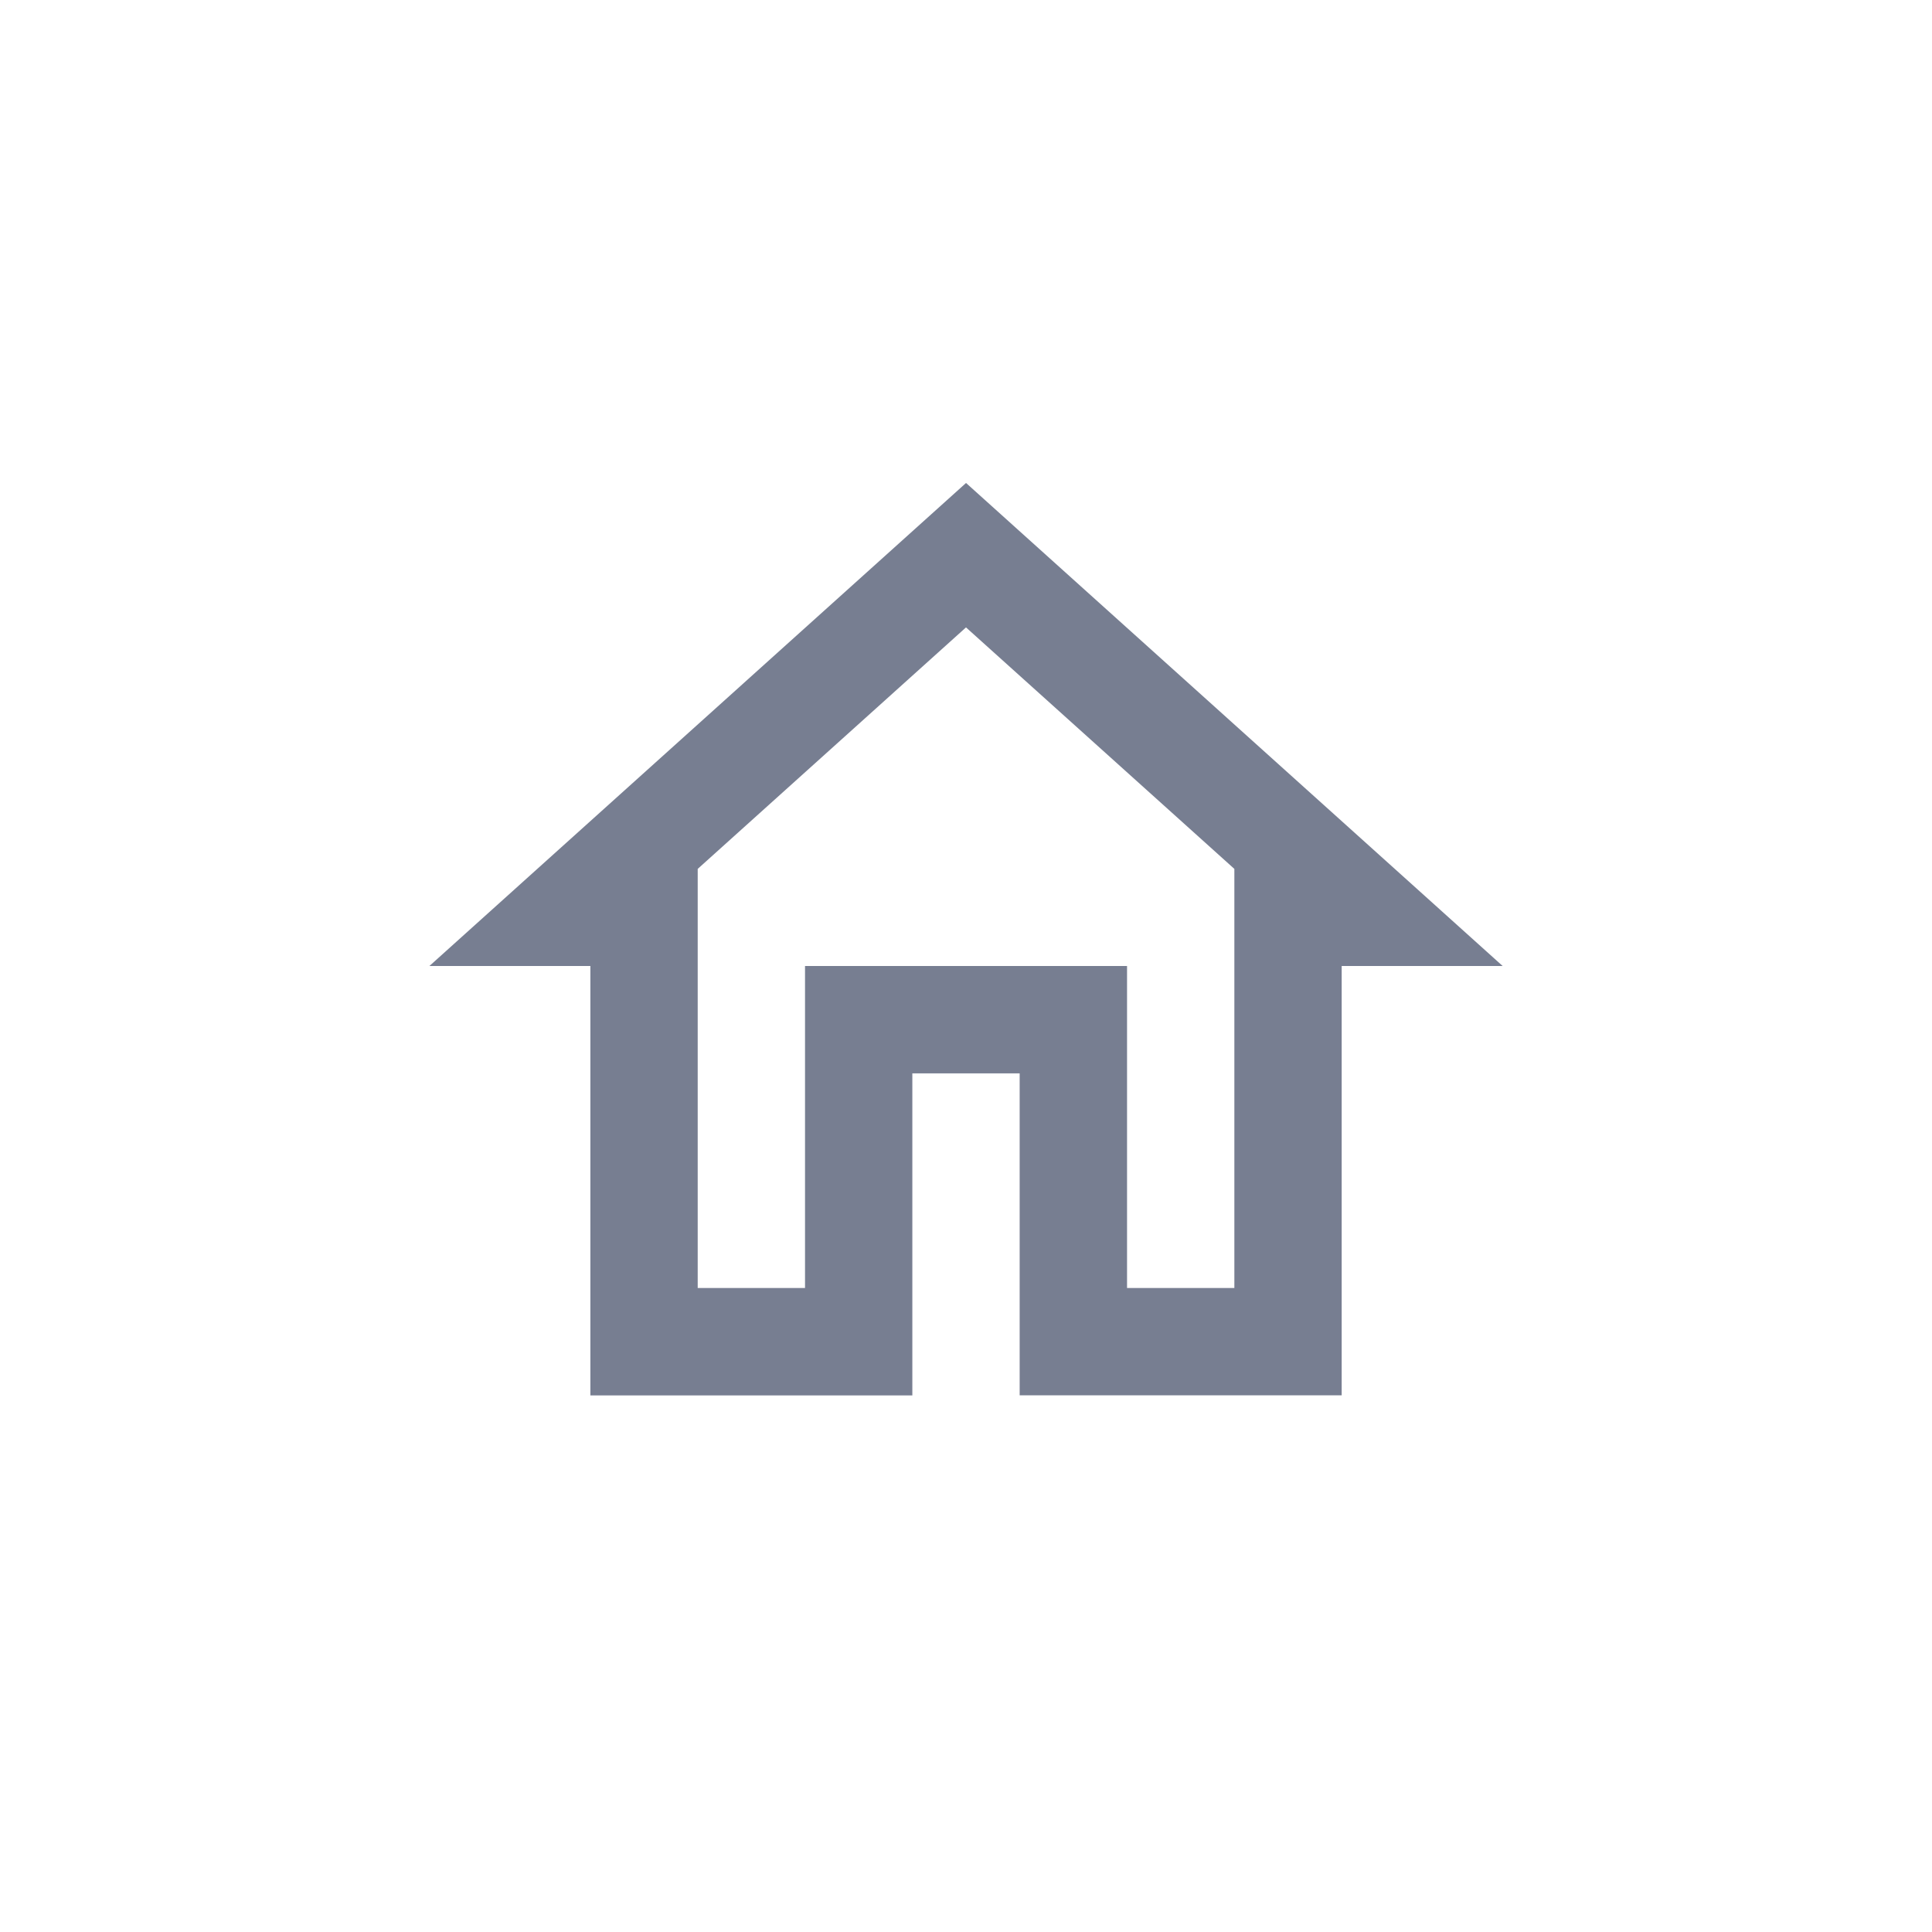
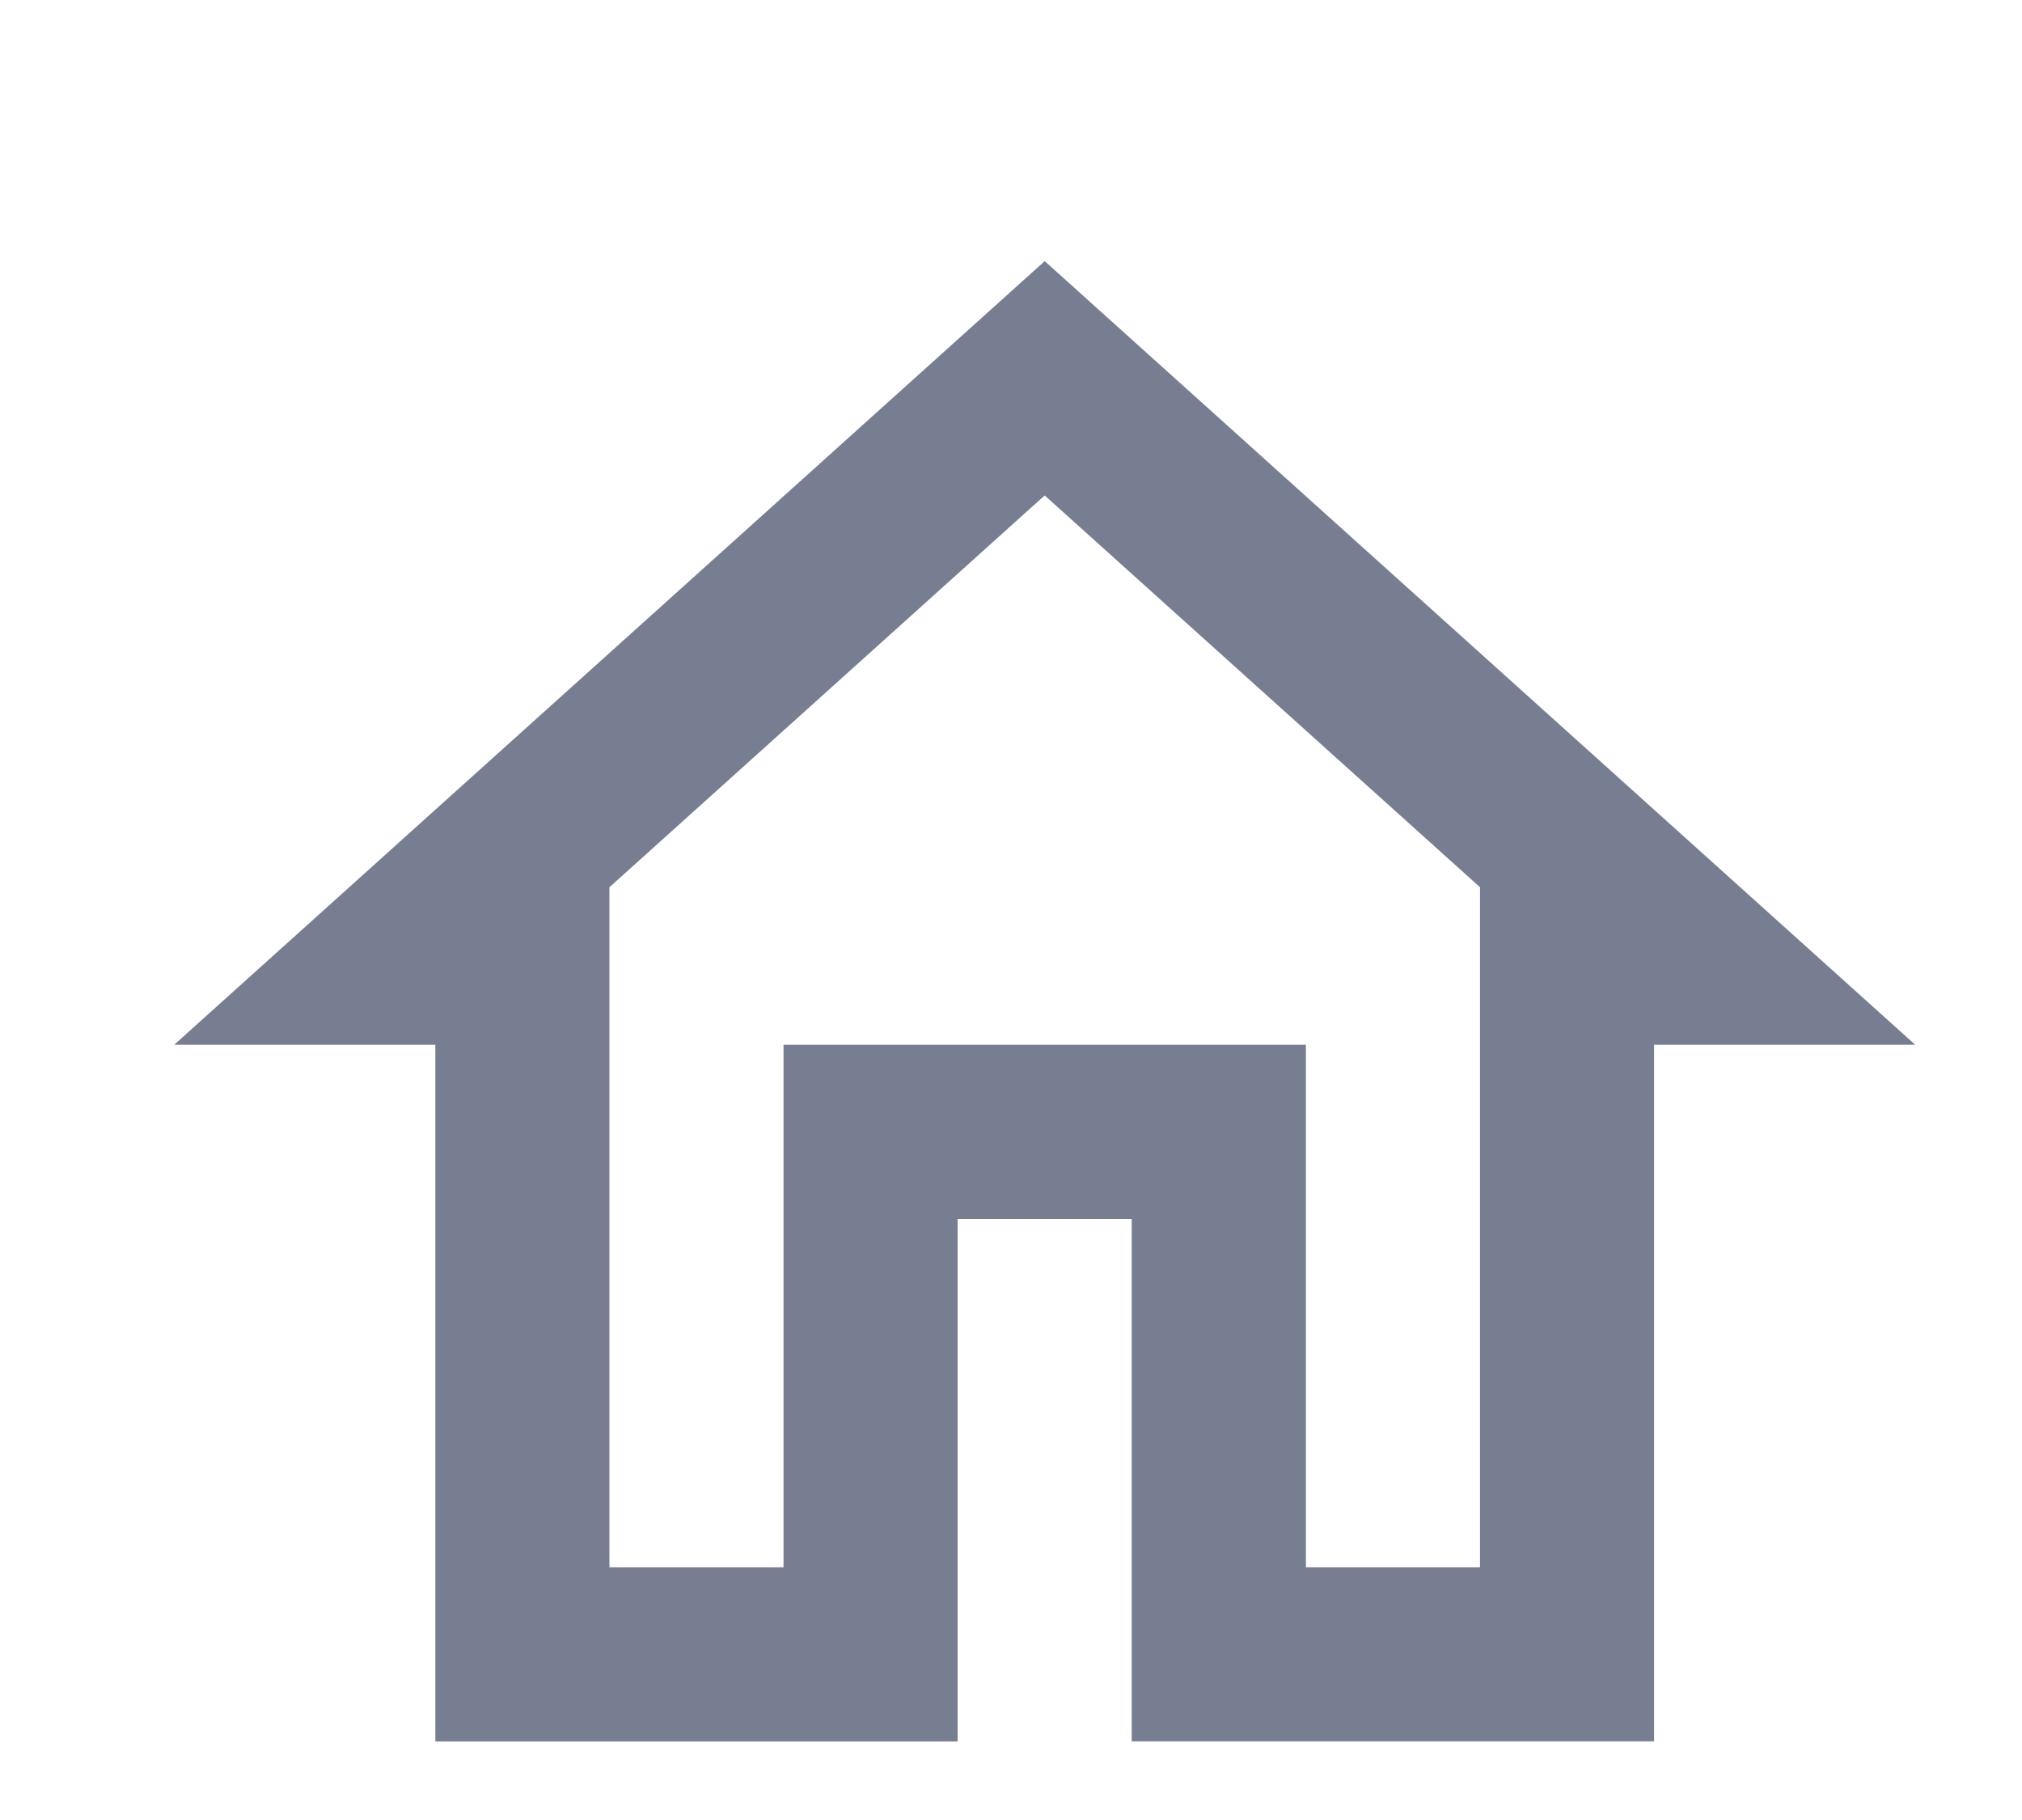
- <svg xmlns="http://www.w3.org/2000/svg" width="31" height="31" viewBox="0 0 31 31">
+ <svg xmlns="http://www.w3.org/2000/svg" width="20" height="18" viewBox="0 0 20 18">
  <g fill="none" fill-rule="evenodd">
    <g>
      <g fill="#777E91">
-         <path d="M10.333 4.9l4.306 3.875V15.5h-1.722v-5.167H7.75V15.5H6.028V8.775L10.333 4.9m0-2.317l-8.61 7.75h2.583v6.89h5.166v-5.167h1.722v5.166h5.167v-6.889h2.583l-8.61-7.75z" transform="translate(5.167 5.167)" />
+         <path d="M10.333 4.9l4.306 3.875V15.5h-1.722v-5.167H7.75V15.5H6.028V8.775L10.333 4.9m0-2.317l-8.61 7.75h2.583v6.89h5.166v-5.167h1.722v5.166h5.167v-6.889h2.583l-8.61-7.75z" />
      </g>
    </g>
  </g>
</svg>
